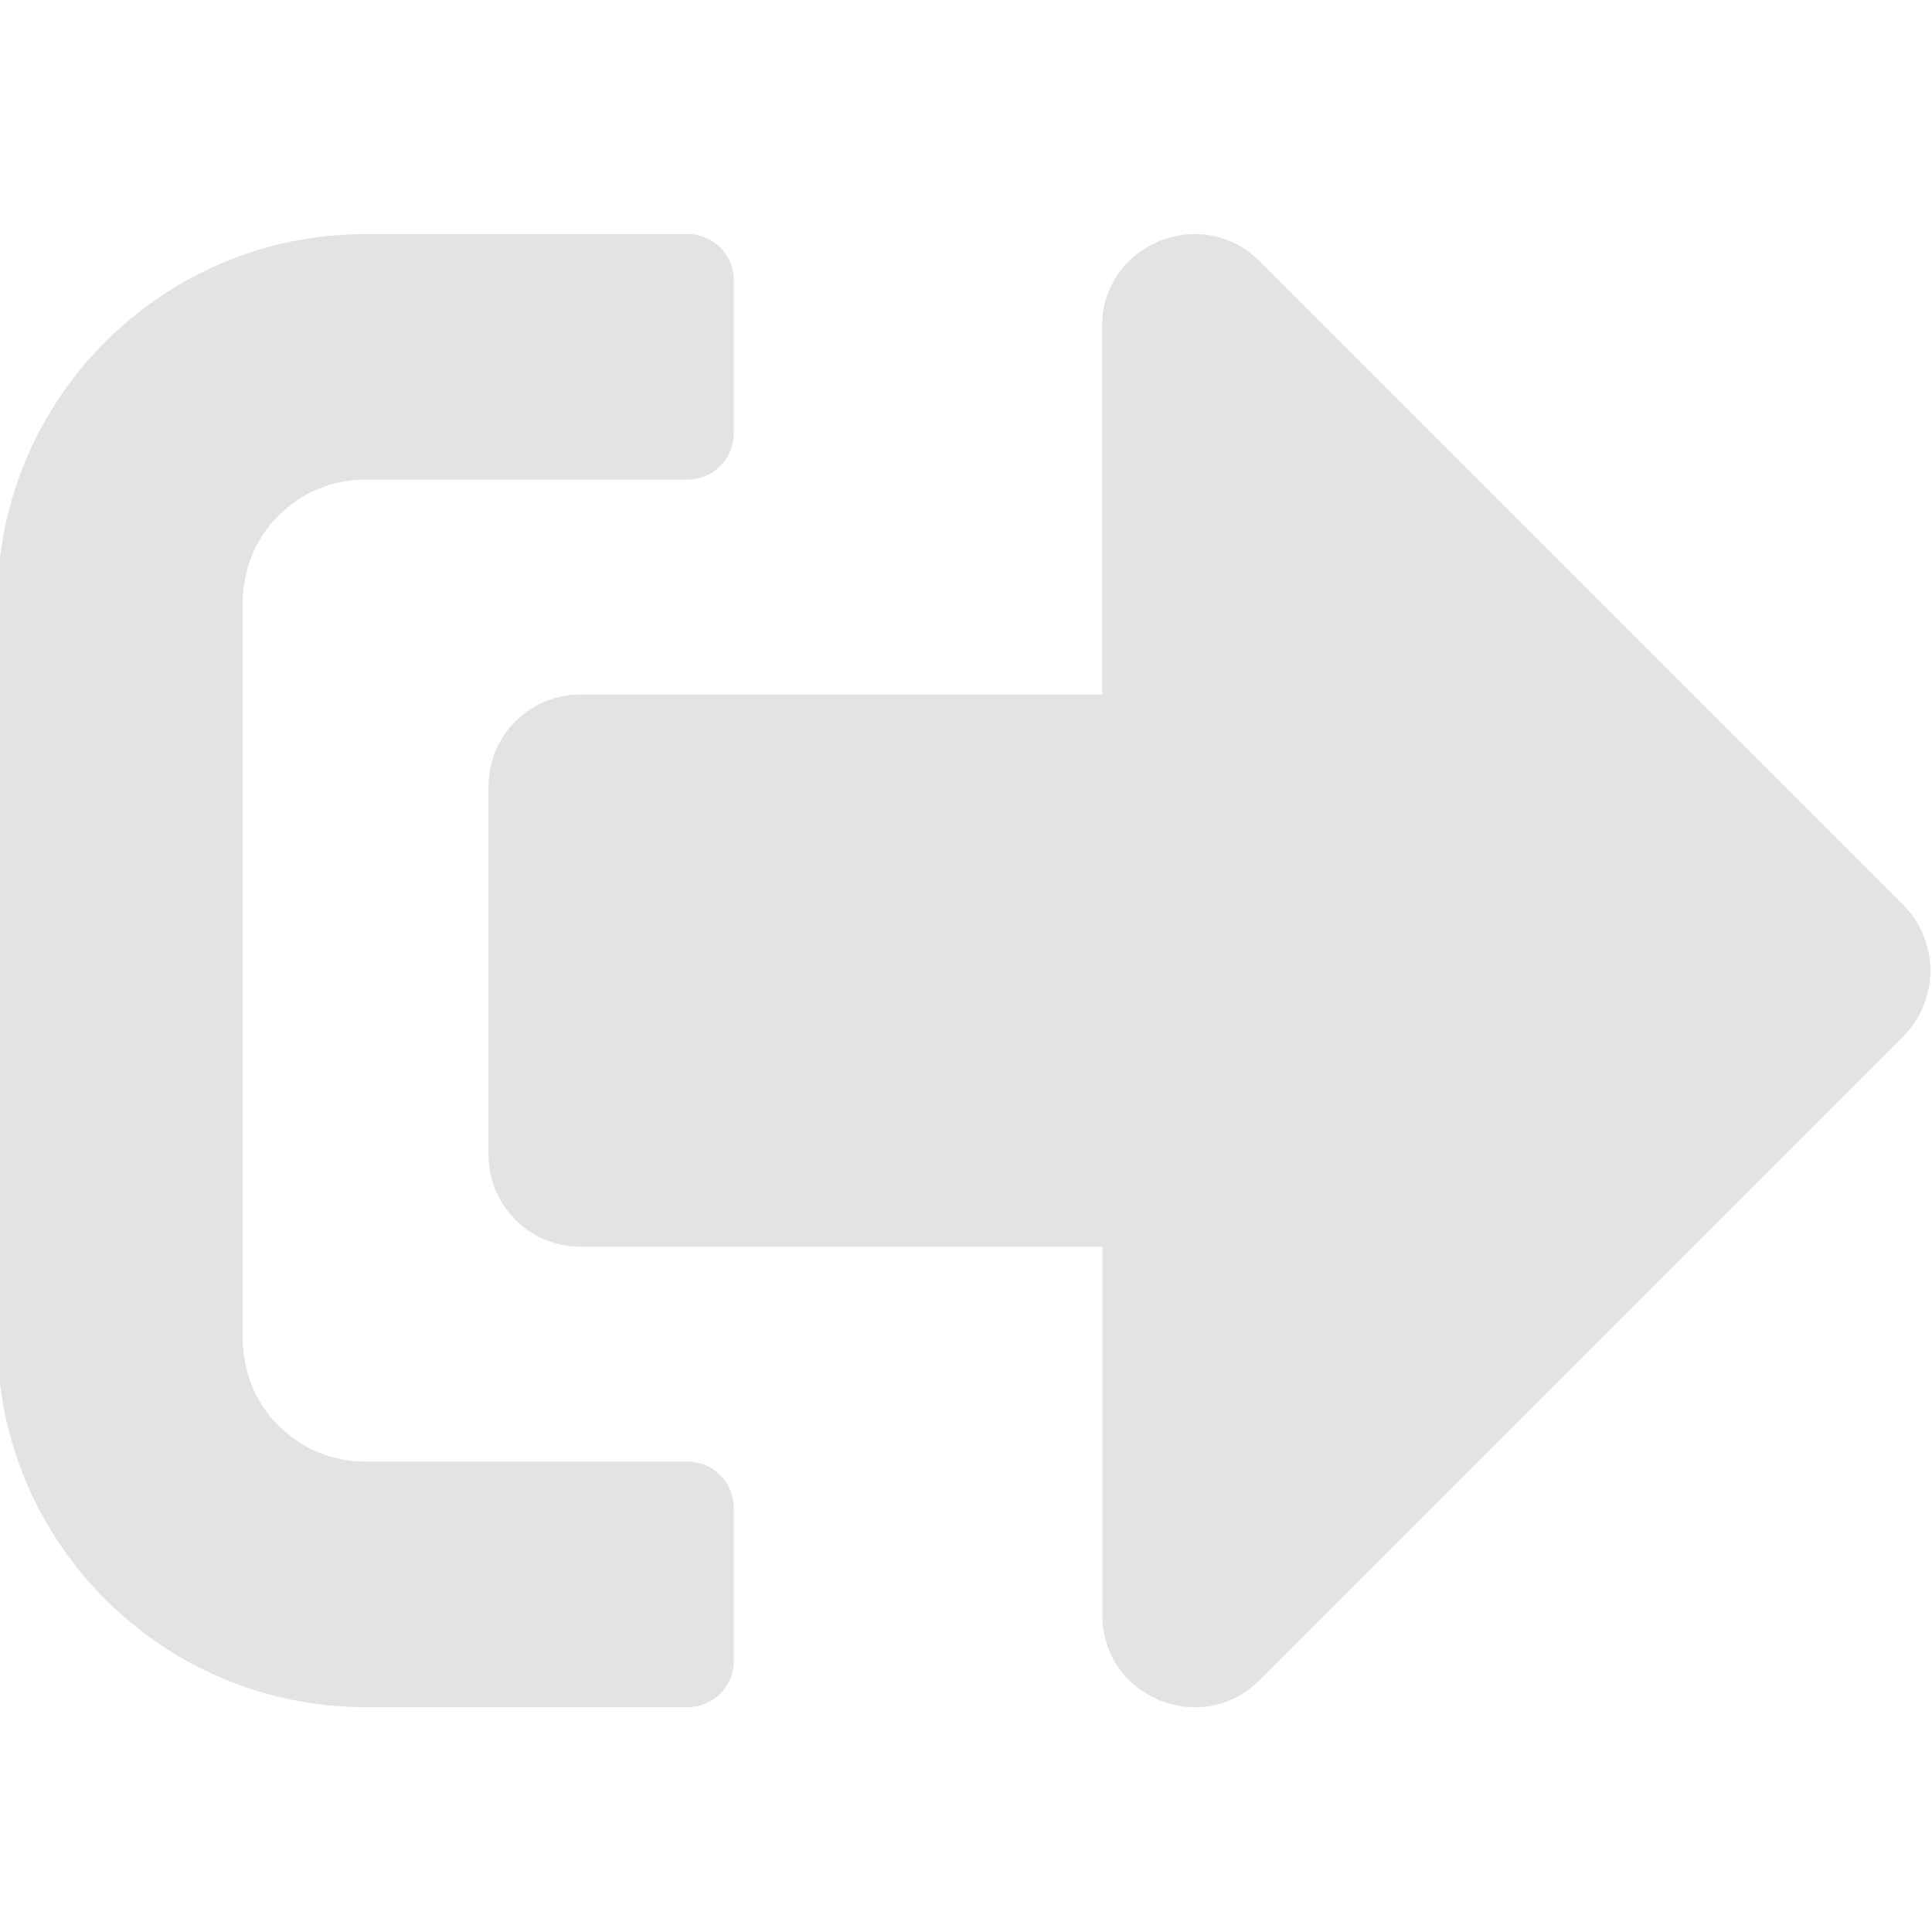
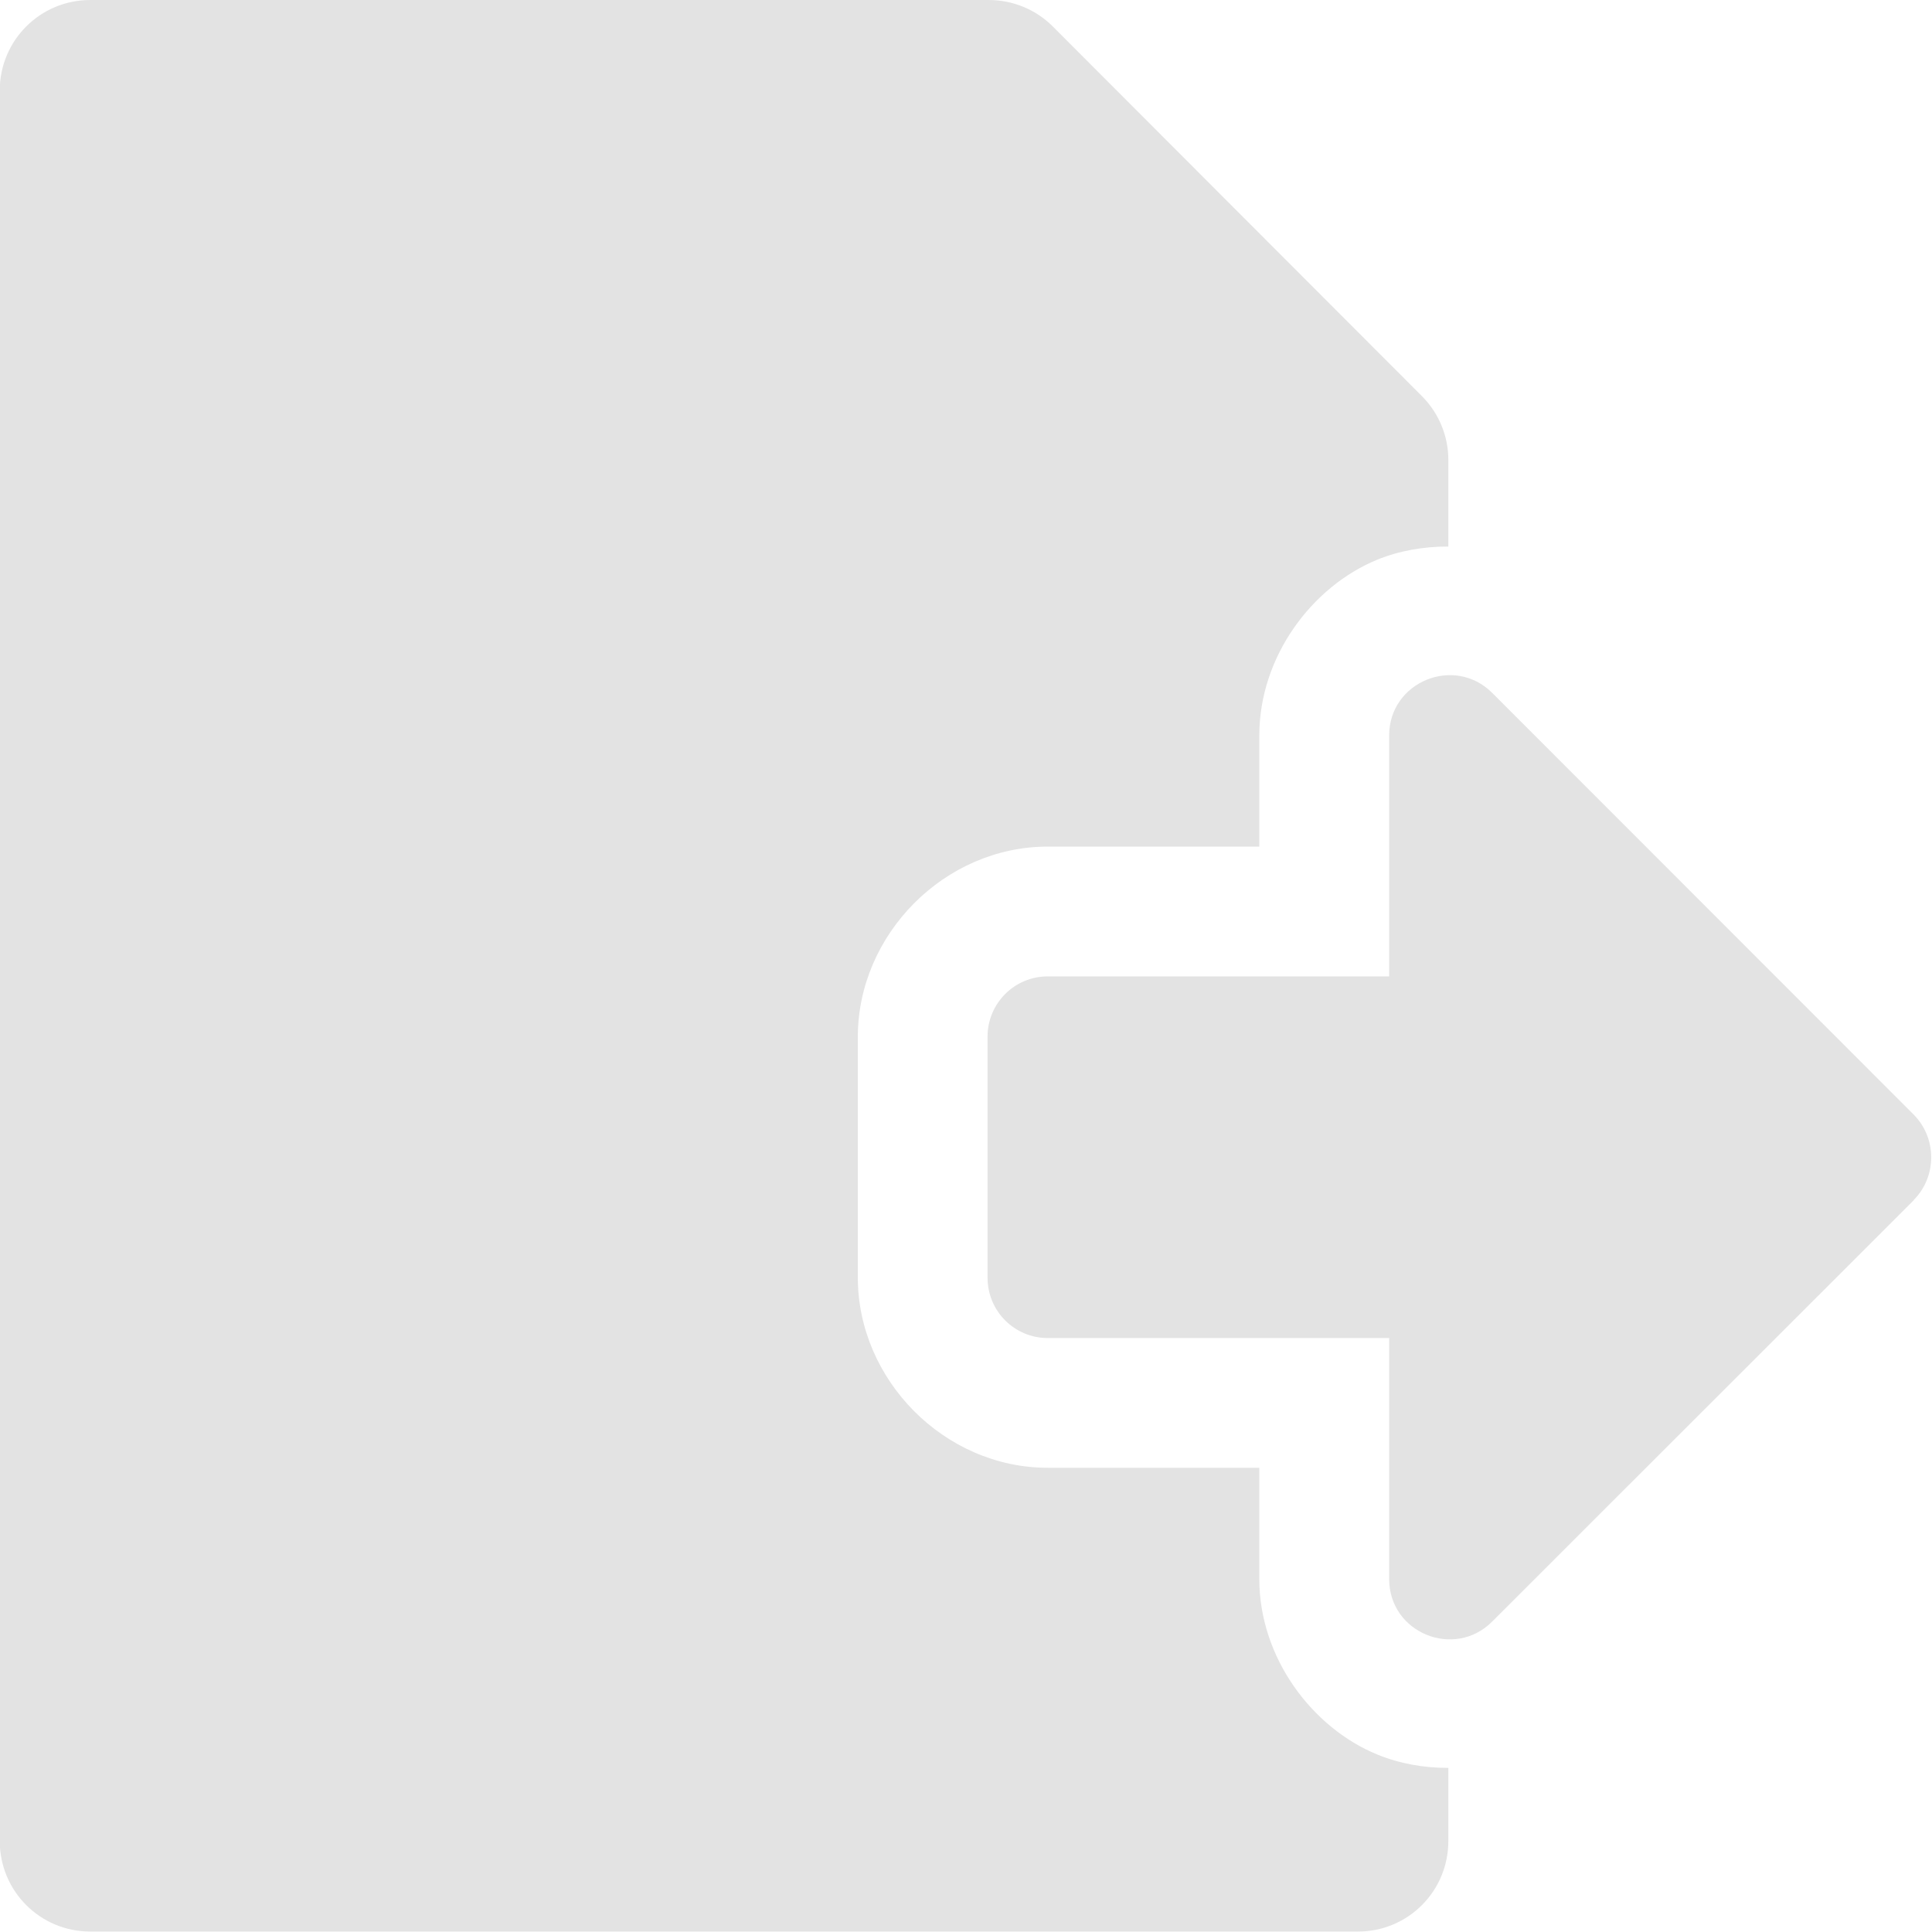
<svg xmlns="http://www.w3.org/2000/svg" width="32" height="32" viewBox="0 0 8.467 8.467" version="1.1" id="svg8">
  <defs id="defs2" />
-   <g id="layer1" transform="translate(0,-288.5333)">
-     <path id="path960" d="m 8.344,293.073 -2.824,2.824 c -0.252,0.252 -0.689,0.076 -0.689,-0.286 v -1.614 H 2.544 c -0.224,0 -0.403,-0.18 -0.403,-0.403 v -1.614 c 0,-0.224 0.18,-0.403 0.403,-0.403 h 2.286 v -1.614 c 0,-0.36 0.435,-0.538 0.689,-0.286 l 2.824,2.824 c 0.156,0.158 0.156,0.414 0,0.572 z m -5.128,2.74 v -0.672 c 0,-0.111 -0.091,-0.202 -0.202,-0.202 H 1.602 c -0.298,0 -0.538,-0.24 -0.538,-0.538 v -3.228 c 0,-0.298 0.24,-0.538 0.538,-0.538 h 1.412 c 0.111,0 0.202,-0.091 0.202,-0.202 v -0.672 c 0,-0.111 -0.091,-0.202 -0.202,-0.202 H 1.602 c -0.891,0 -1.614,0.723 -1.614,1.614 v 3.228 c 0,0.891 0.723,1.614 1.614,1.614 h 1.412 c 0.111,0 0.202,-0.091 0.202,-0.202 z" style="fill:#e3e3e3;fill-opacity:1;stroke-width:0.017" />
-   </g>
+   <path id="path1112" style="fill:#e3e3e3;fill-opacity:1;stroke-width:0.062" d="M 1.496 0 C 0.665 0 -0.004 0.669 -0.004 1.5 L -0.004 30.494 C -0.004 31.325 0.665 31.994 1.496 31.994 L 22.492 31.994 C 23.323 31.994 23.99 31.325 23.99 30.494 L 23.99 29.283 C 23.58 29.284 23.177 29.211 22.814 29.062 C 21.744 28.625 20.859 27.467 20.859 26.154 L 20.859 24.312 L 17.354 24.312 C 15.642 24.312 14.209 22.856 14.209 21.162 L 14.209 17.174 C 14.209 15.48 15.642 14.023 17.354 14.023 L 20.859 14.023 L 20.859 12.182 C 20.859 10.87 21.738 9.713 22.807 9.273 C 23.17 9.124 23.577 9.051 23.99 9.053 L 23.99 7.617 C 23.99 7.224 23.834 6.844 23.553 6.562 L 17.438 0.438 C 17.156 0.156 16.775 -3.7007434e-17 16.375 0 C 11.416 3.7795276e-05 6.455 -9.0350181e-21 1.496 0 z " transform="scale(0.2645833)" />
+   <path id="path1695" d="M 8.388,5.259 6.539,7.107 C 6.374,7.272 6.088,7.157 6.088,6.92 V 5.864 H 4.592 c -0.146,0 -0.264,-0.118 -0.264,-0.264 V 4.543 c 0,-0.146 0.118,-0.264 0.264,-0.264 H 6.088 V 3.223 c 0,-0.235 0.285,-0.352 0.451,-0.187 l 1.848,1.849 c 0.102,0.103 0.102,0.271 0,0.374 z" style="fill:#e3e3e3;fill-opacity:1;stroke-width:0.011" />
</svg>
